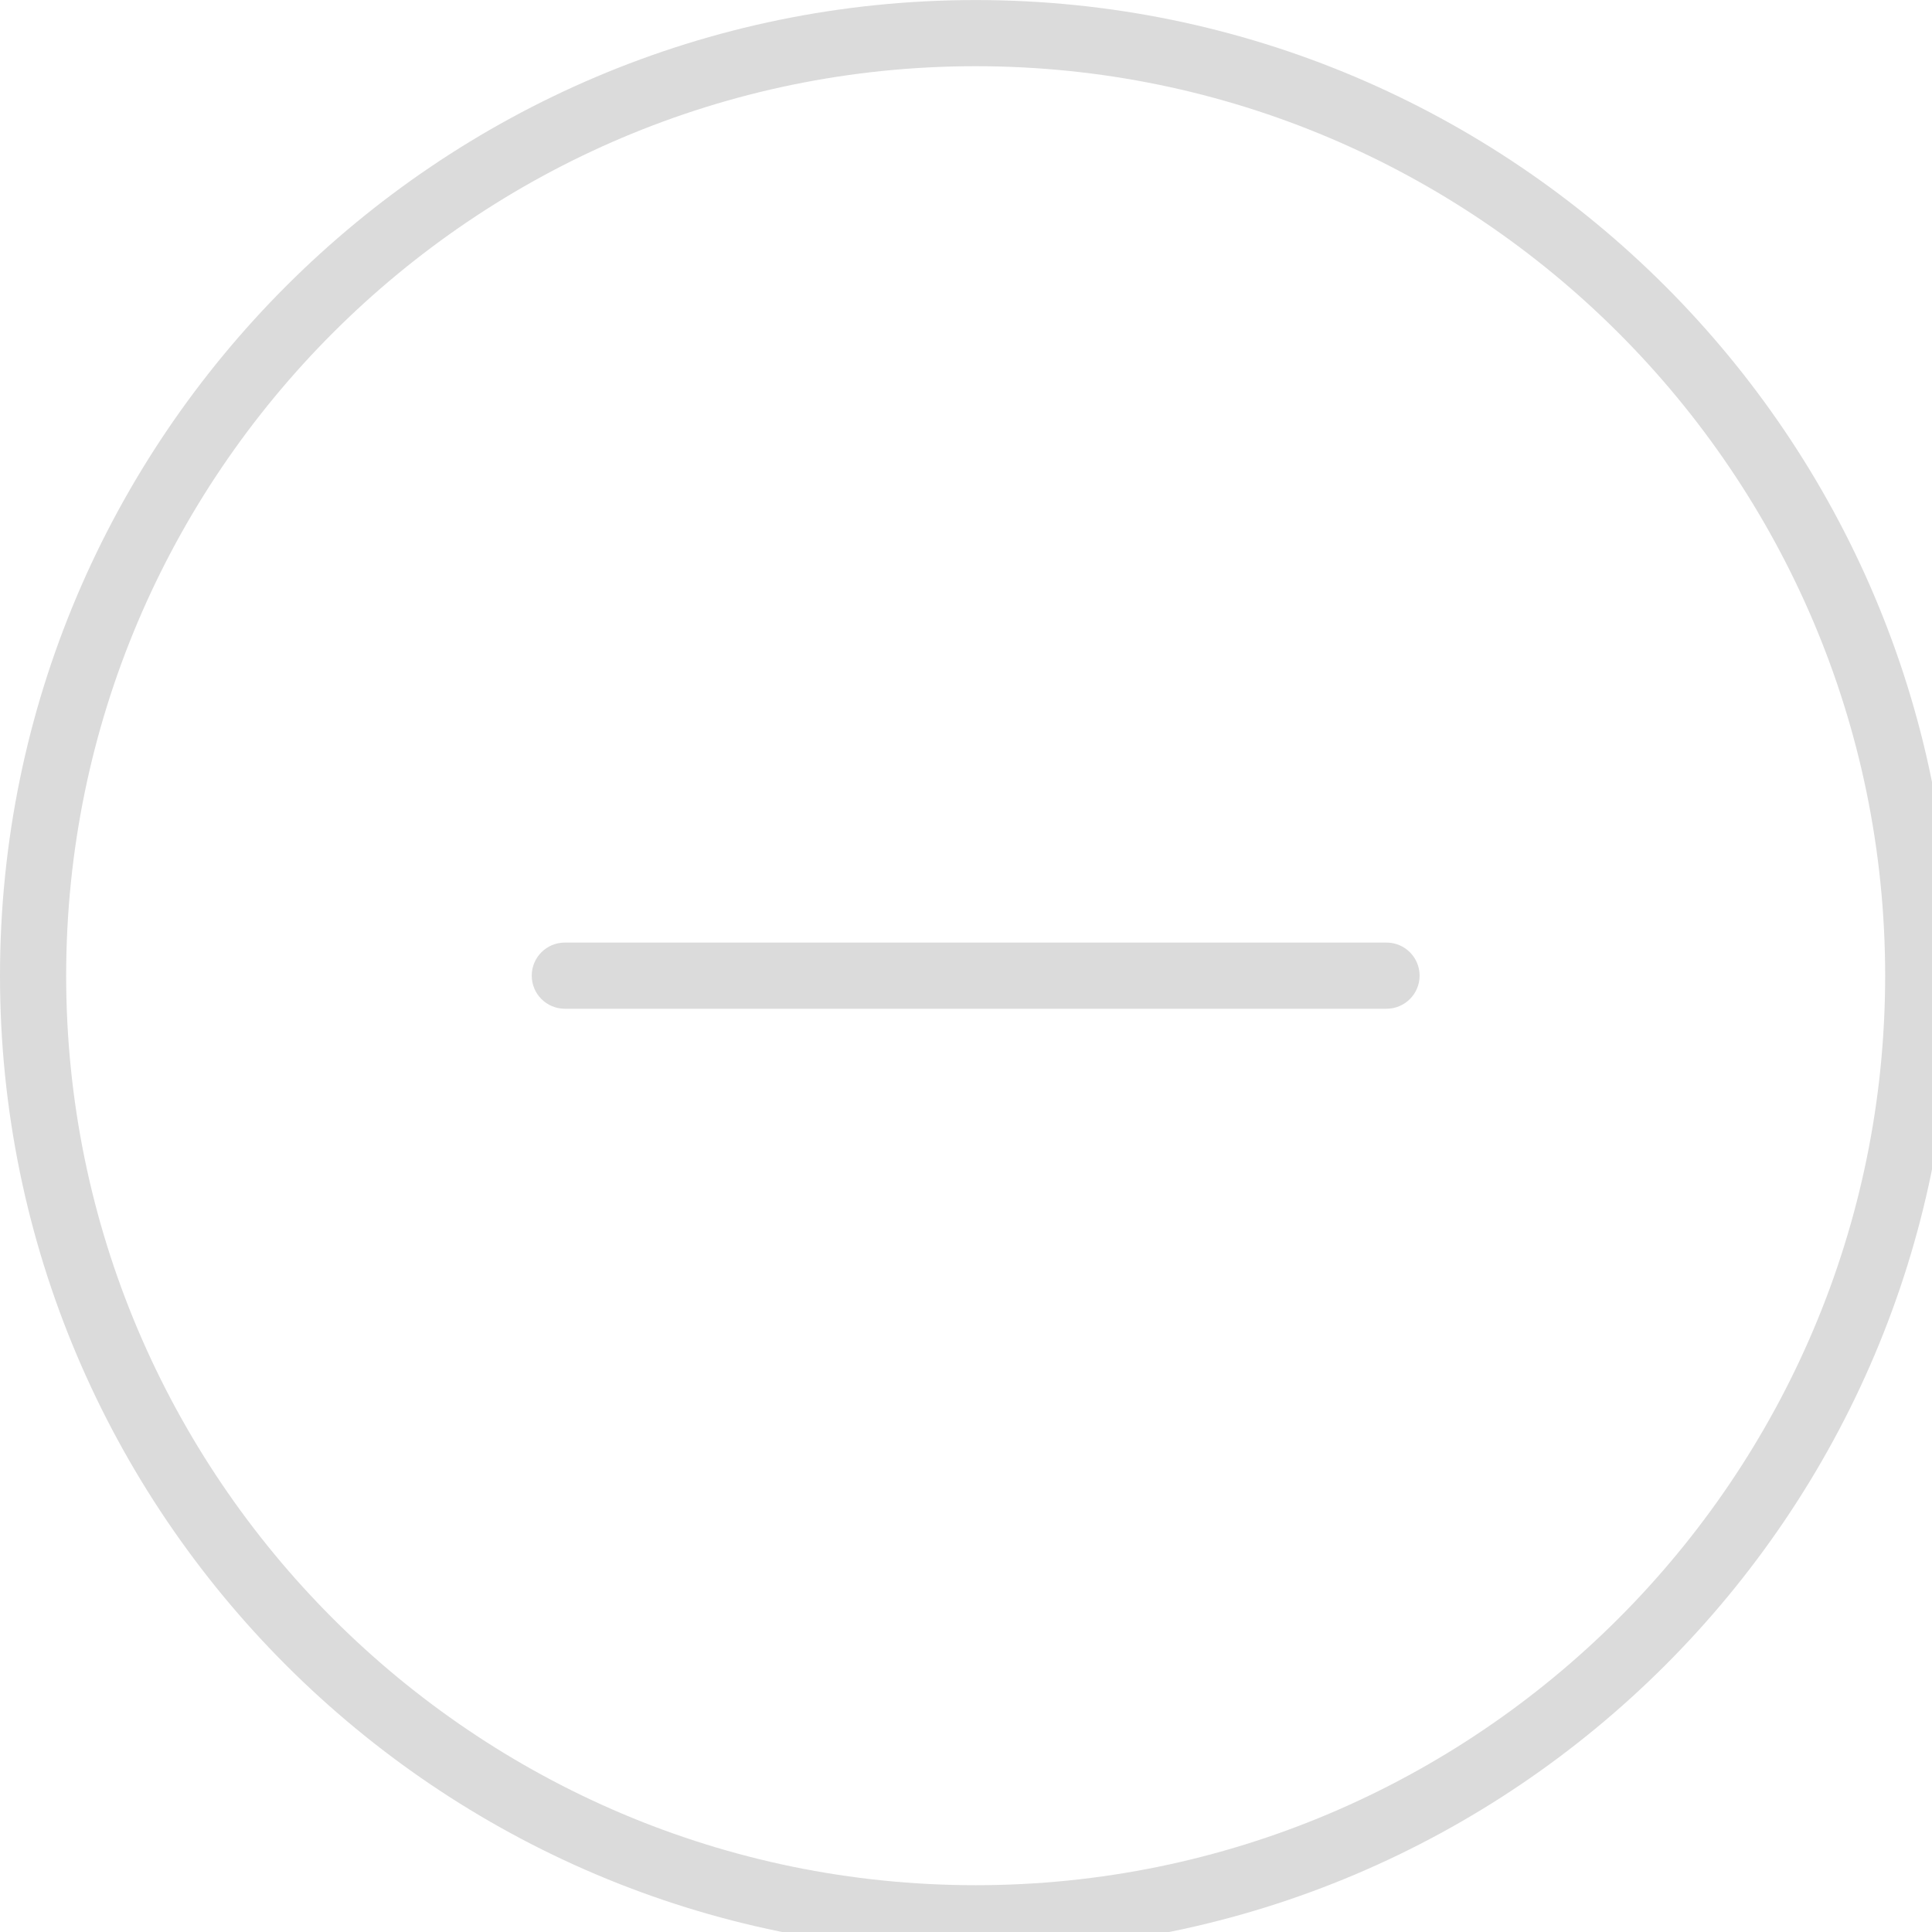
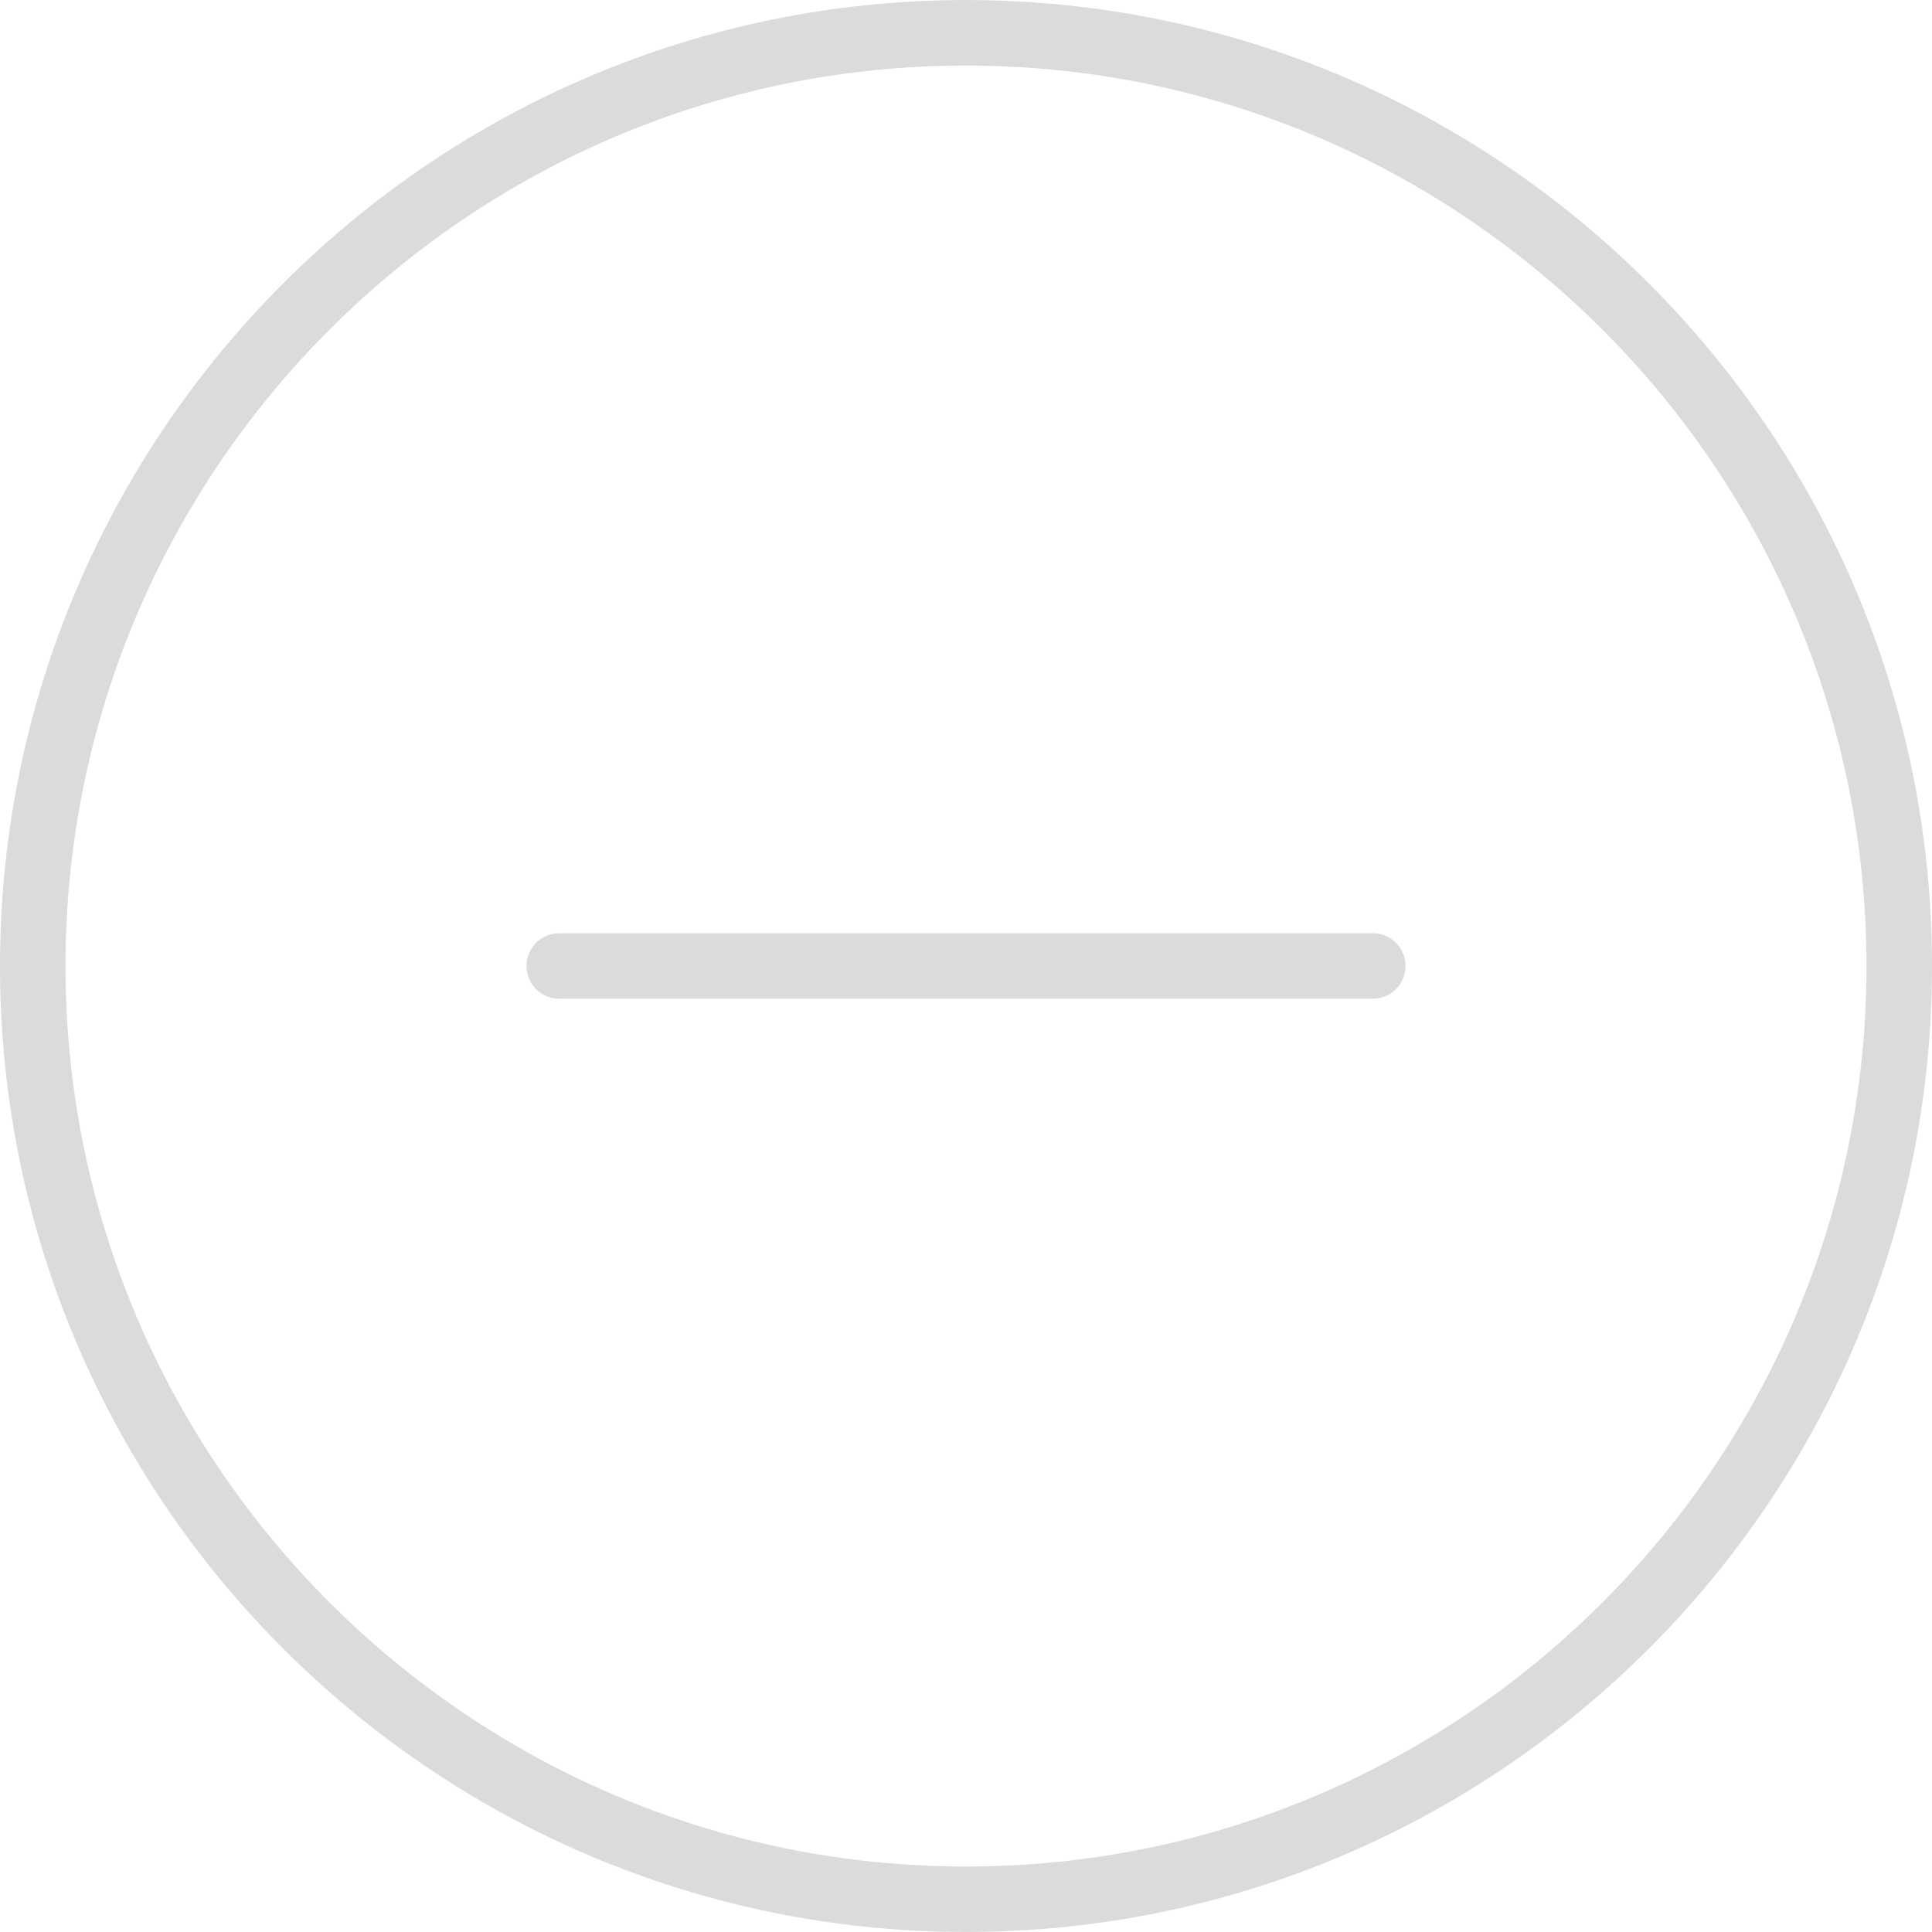
- <svg xmlns="http://www.w3.org/2000/svg" viewBox="0 0 43.8 43.8">
+ <svg xmlns="http://www.w3.org/2000/svg" viewBox="0 0 44.238 44.238">
  <path fill="#dbdbdb" d="M22.119 44.237C9.922 44.237 0 34.315 0 22.12 0 9.924 9.922.001 22.119.001S44.238 9.923 44.238 22.12s-9.922 22.117-22.119 22.117zm0-42.736C10.75 1.501 1.5 10.751 1.5 22.12s9.25 20.619 20.619 20.619 20.619-9.25 20.619-20.619-9.25-20.619-20.619-20.619z" />
  <path fill="#dbdbdb" d="M31.434 22.869H12.805a.75.75 0 0 1 0-1.5h18.628a.75.75 0 0 1 .001 1.5z" />
</svg>
